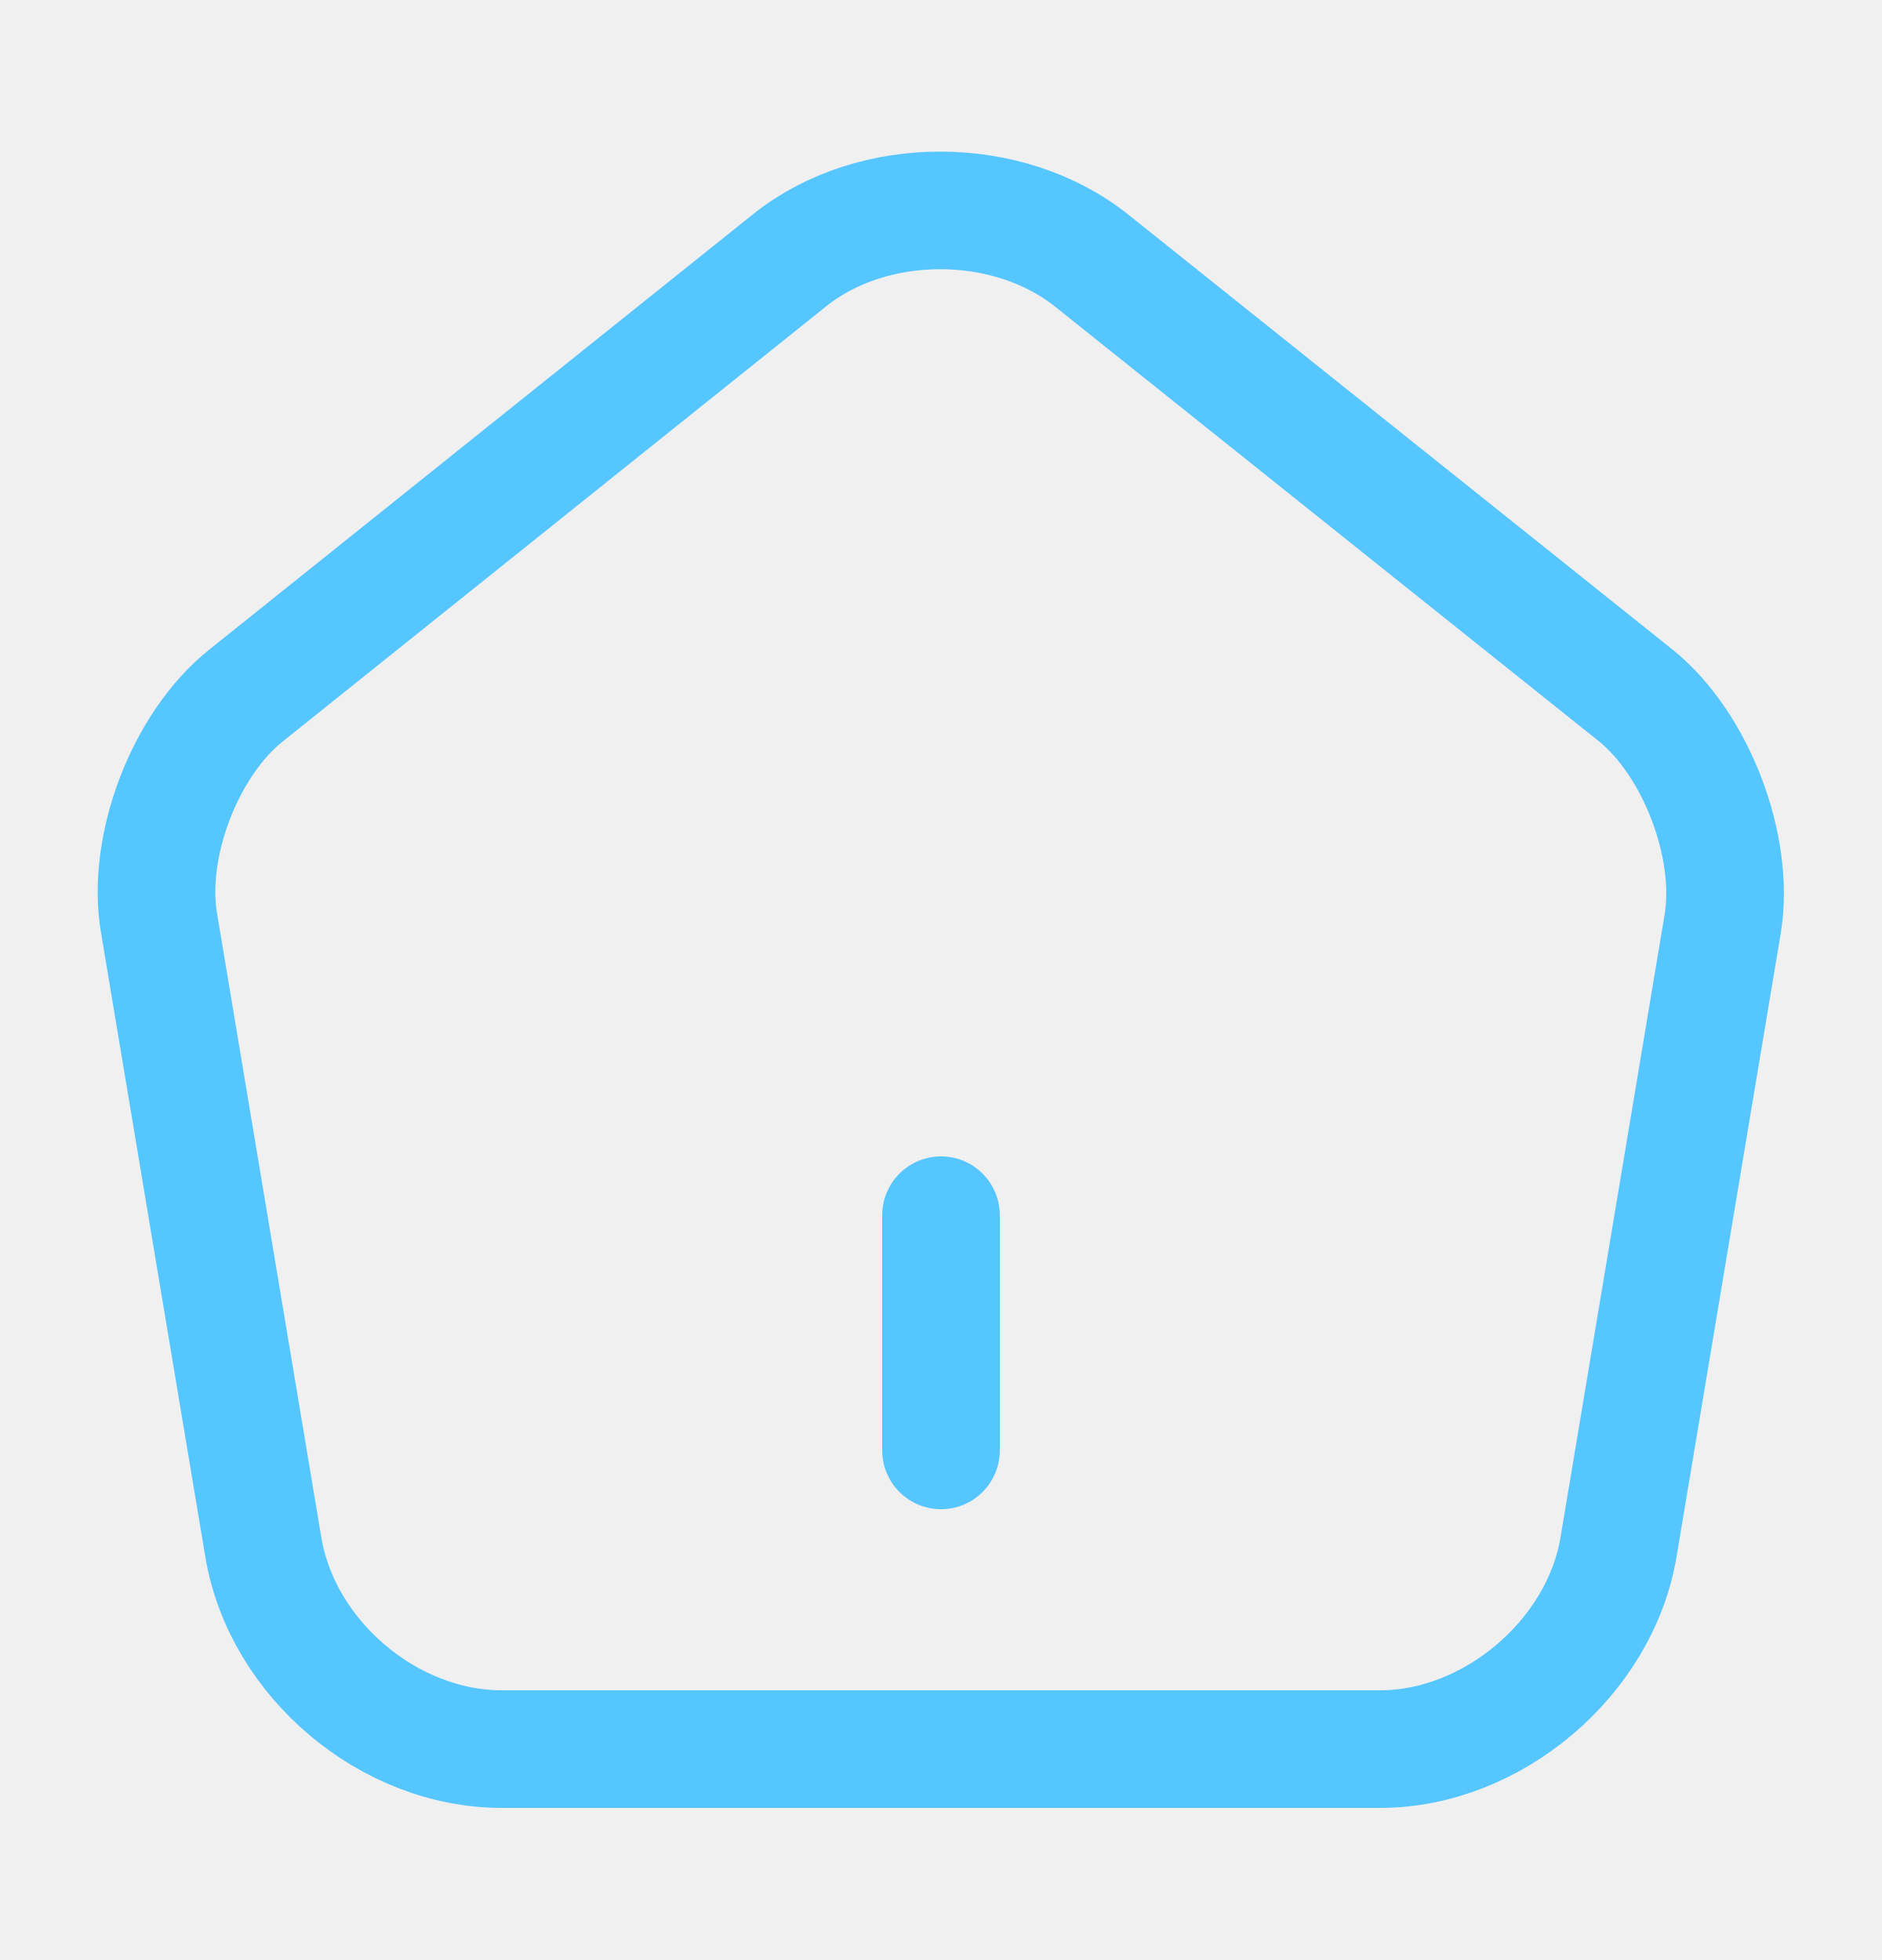
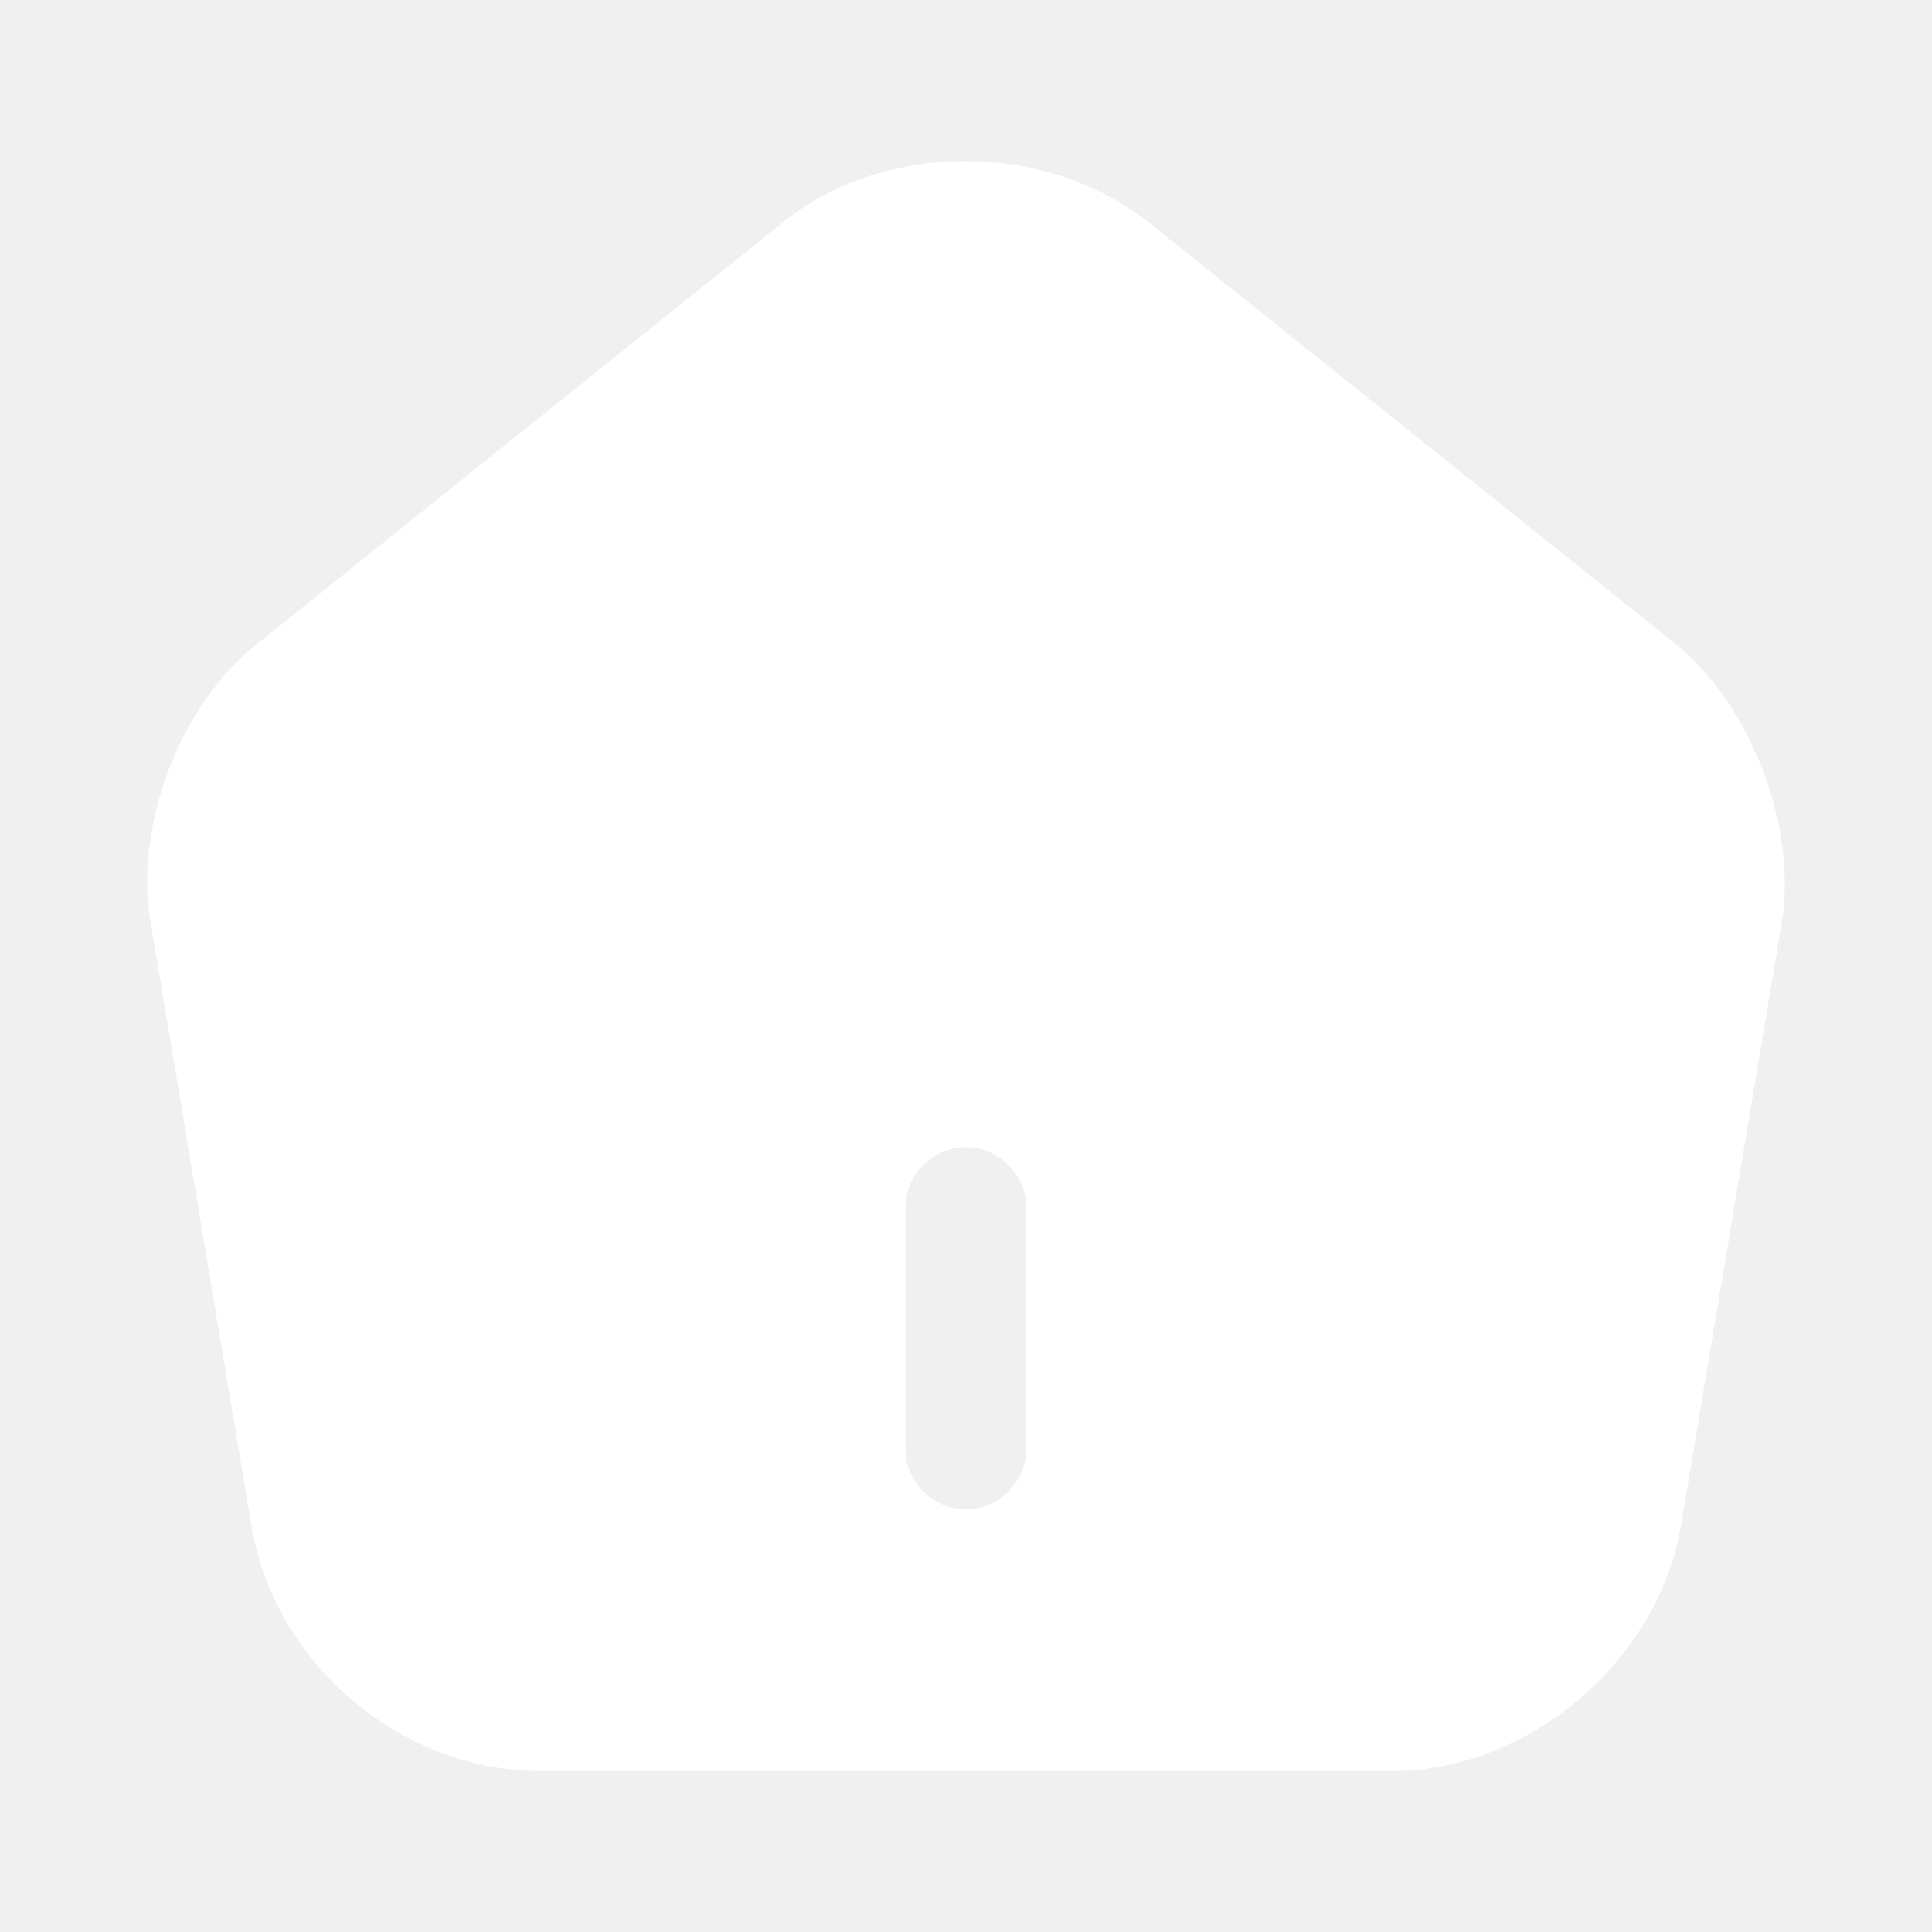
- <svg xmlns="http://www.w3.org/2000/svg" width="24" height="25" viewBox="0 0 24 25" fill="none">
-   <path d="M12 18.5V15.5" stroke="#55C6FF" stroke-width="1.5" stroke-linecap="round" stroke-linejoin="round" />
-   <path d="M10.069 3.32L3.139 8.87C2.359 9.49 1.859 10.8 2.029 11.78L3.359 19.74C3.599 21.16 4.959 22.31 6.399 22.31H17.599C19.029 22.31 20.399 21.15 20.639 19.74L21.969 11.78C22.129 10.8 21.629 9.49 20.859 8.87L13.929 3.33C12.859 2.47 11.129 2.47 10.069 3.32Z" stroke="#55C6FF" stroke-width="1.5" stroke-linecap="round" stroke-linejoin="round" />
+ <svg xmlns="http://www.w3.org/2000/svg" width="18" height="18" viewBox="0 0 18 18" fill="none">
+   <path d="M15.621 6.008L10.709 2.078C9.749 1.313 8.249 1.305 7.296 2.07L2.384 6.008C1.679 6.57 1.251 7.695 1.401 8.58L2.346 14.235C2.564 15.502 3.741 16.5 5.024 16.5H12.973C14.241 16.5 15.441 15.48 15.659 14.227L16.604 8.573C16.738 7.695 16.311 6.57 15.621 6.008ZM9.561 13.5C9.561 13.807 9.306 14.062 8.999 14.062C8.691 14.062 8.436 13.807 8.436 13.5V11.25C8.436 10.943 8.691 10.688 8.999 10.688C9.306 10.688 9.561 10.943 9.561 11.25V13.5Z" fill="white" />
</svg>
